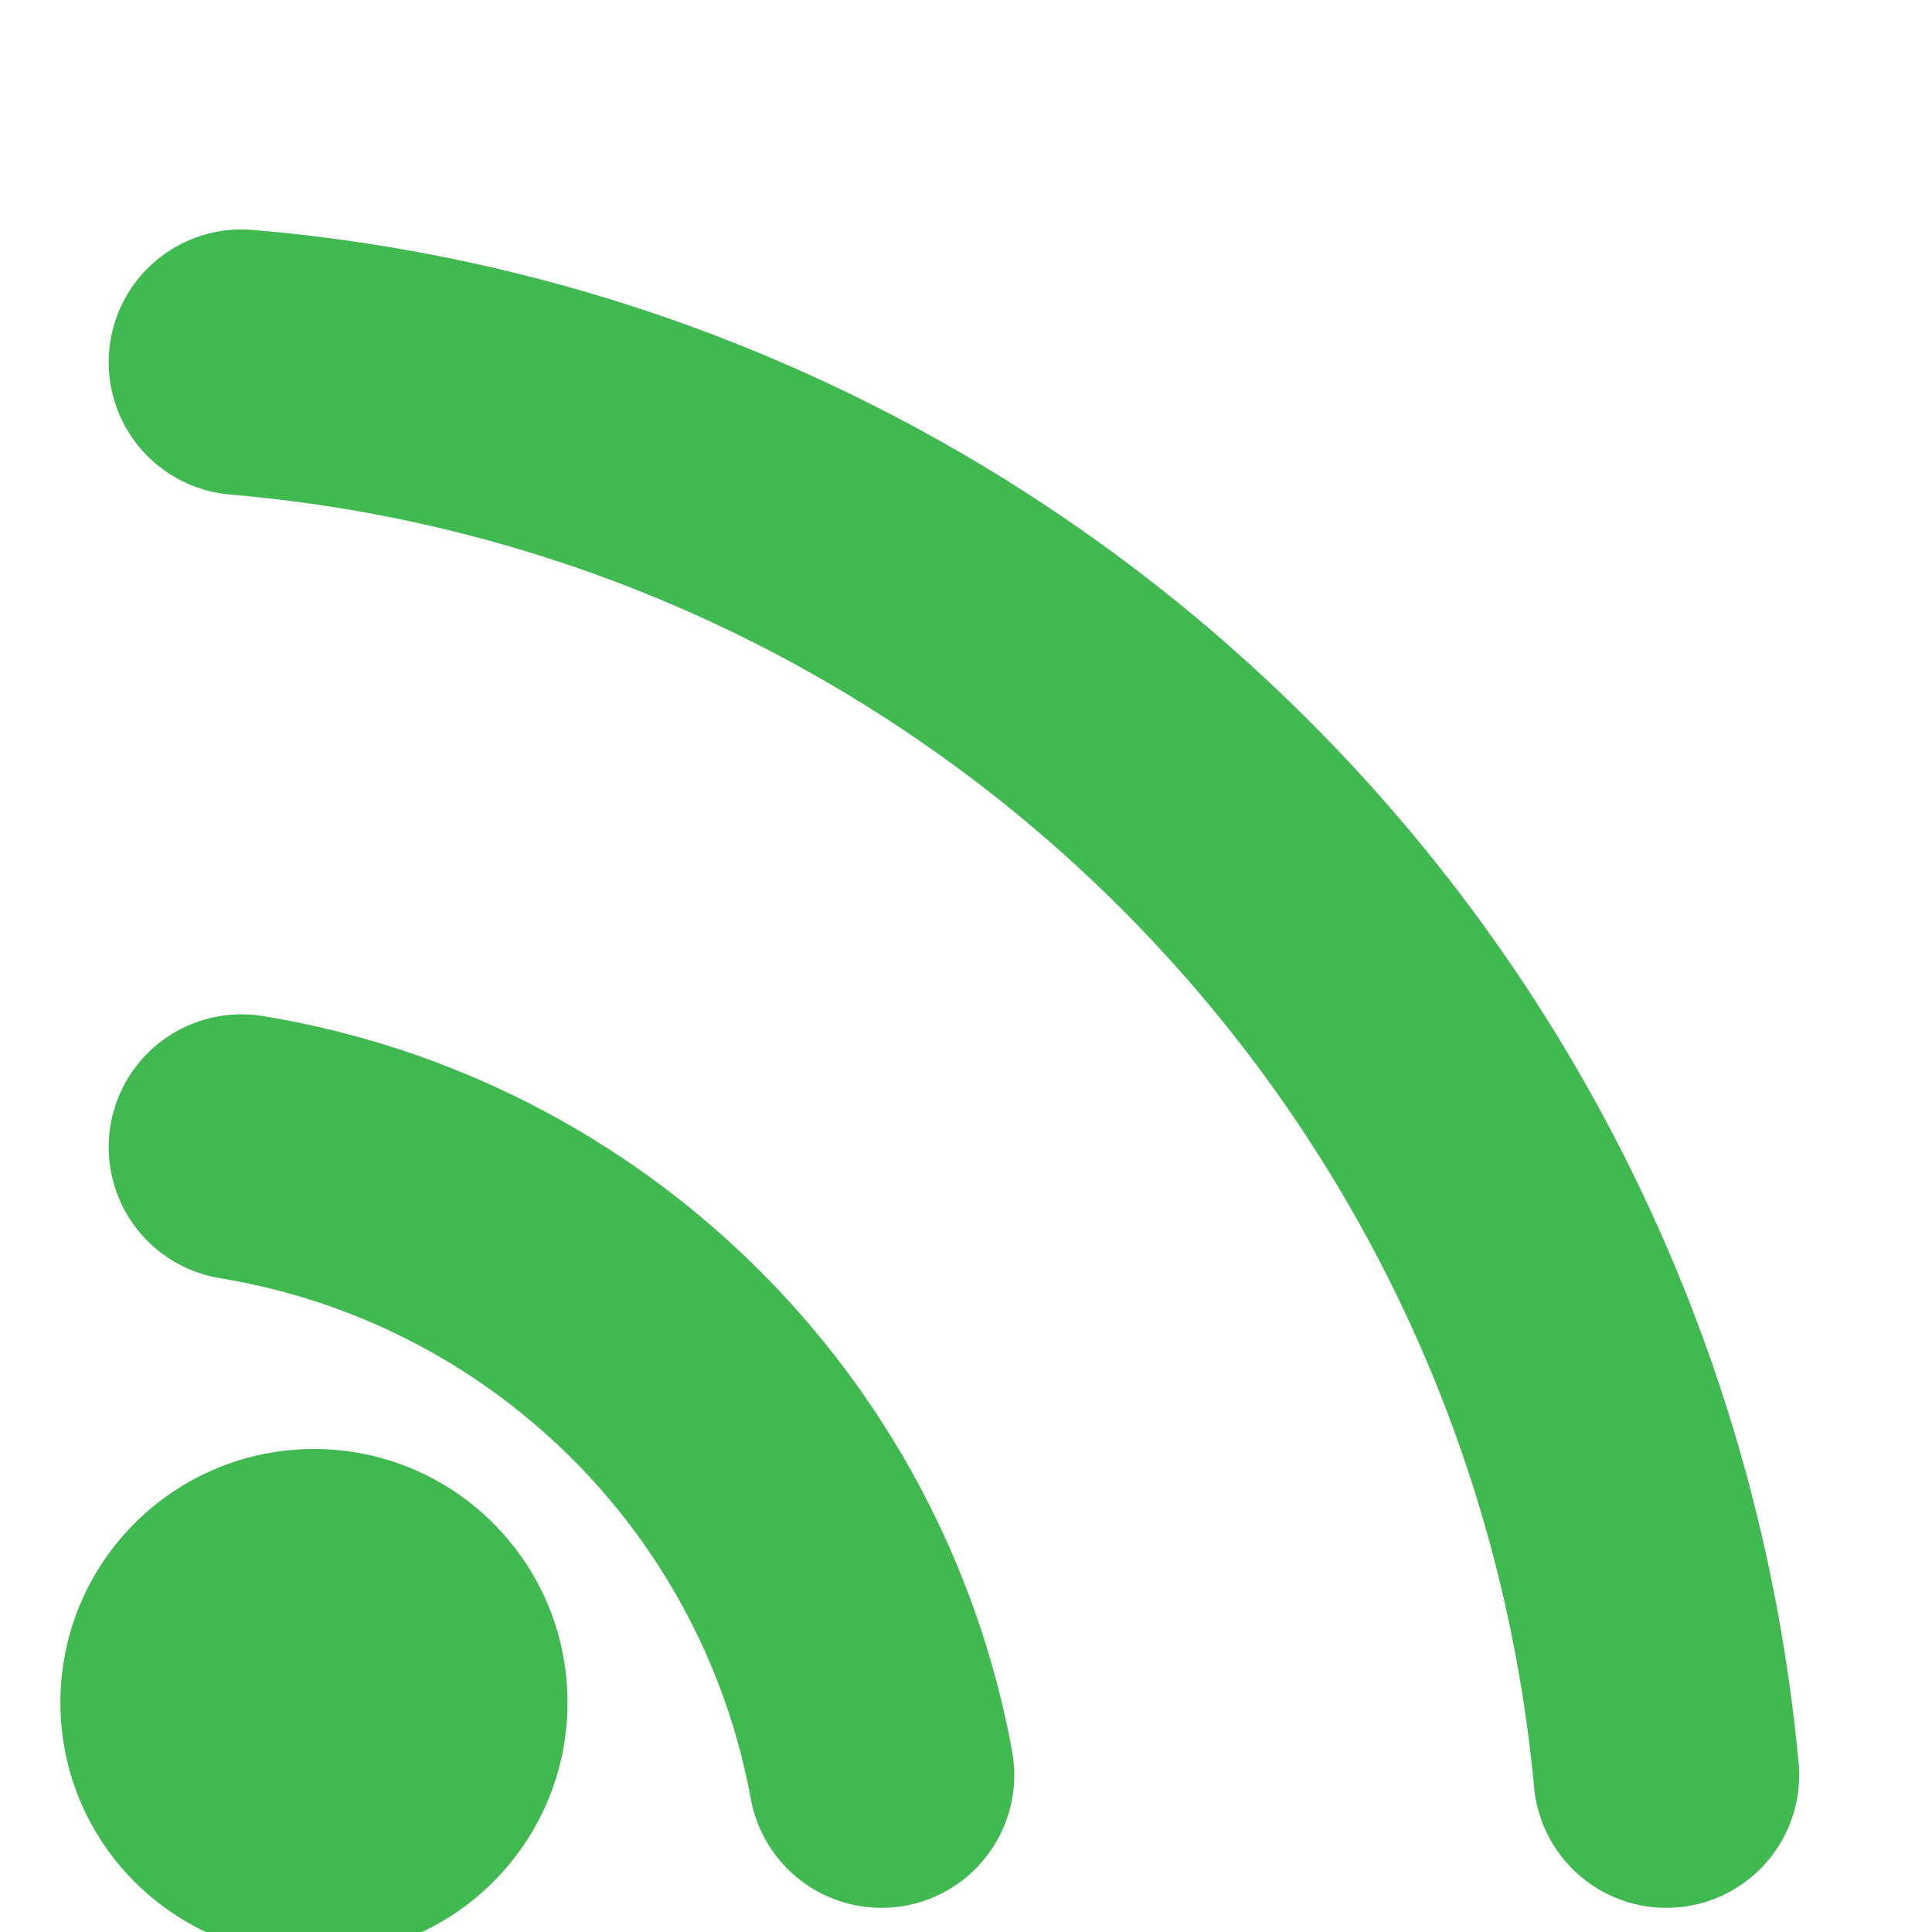
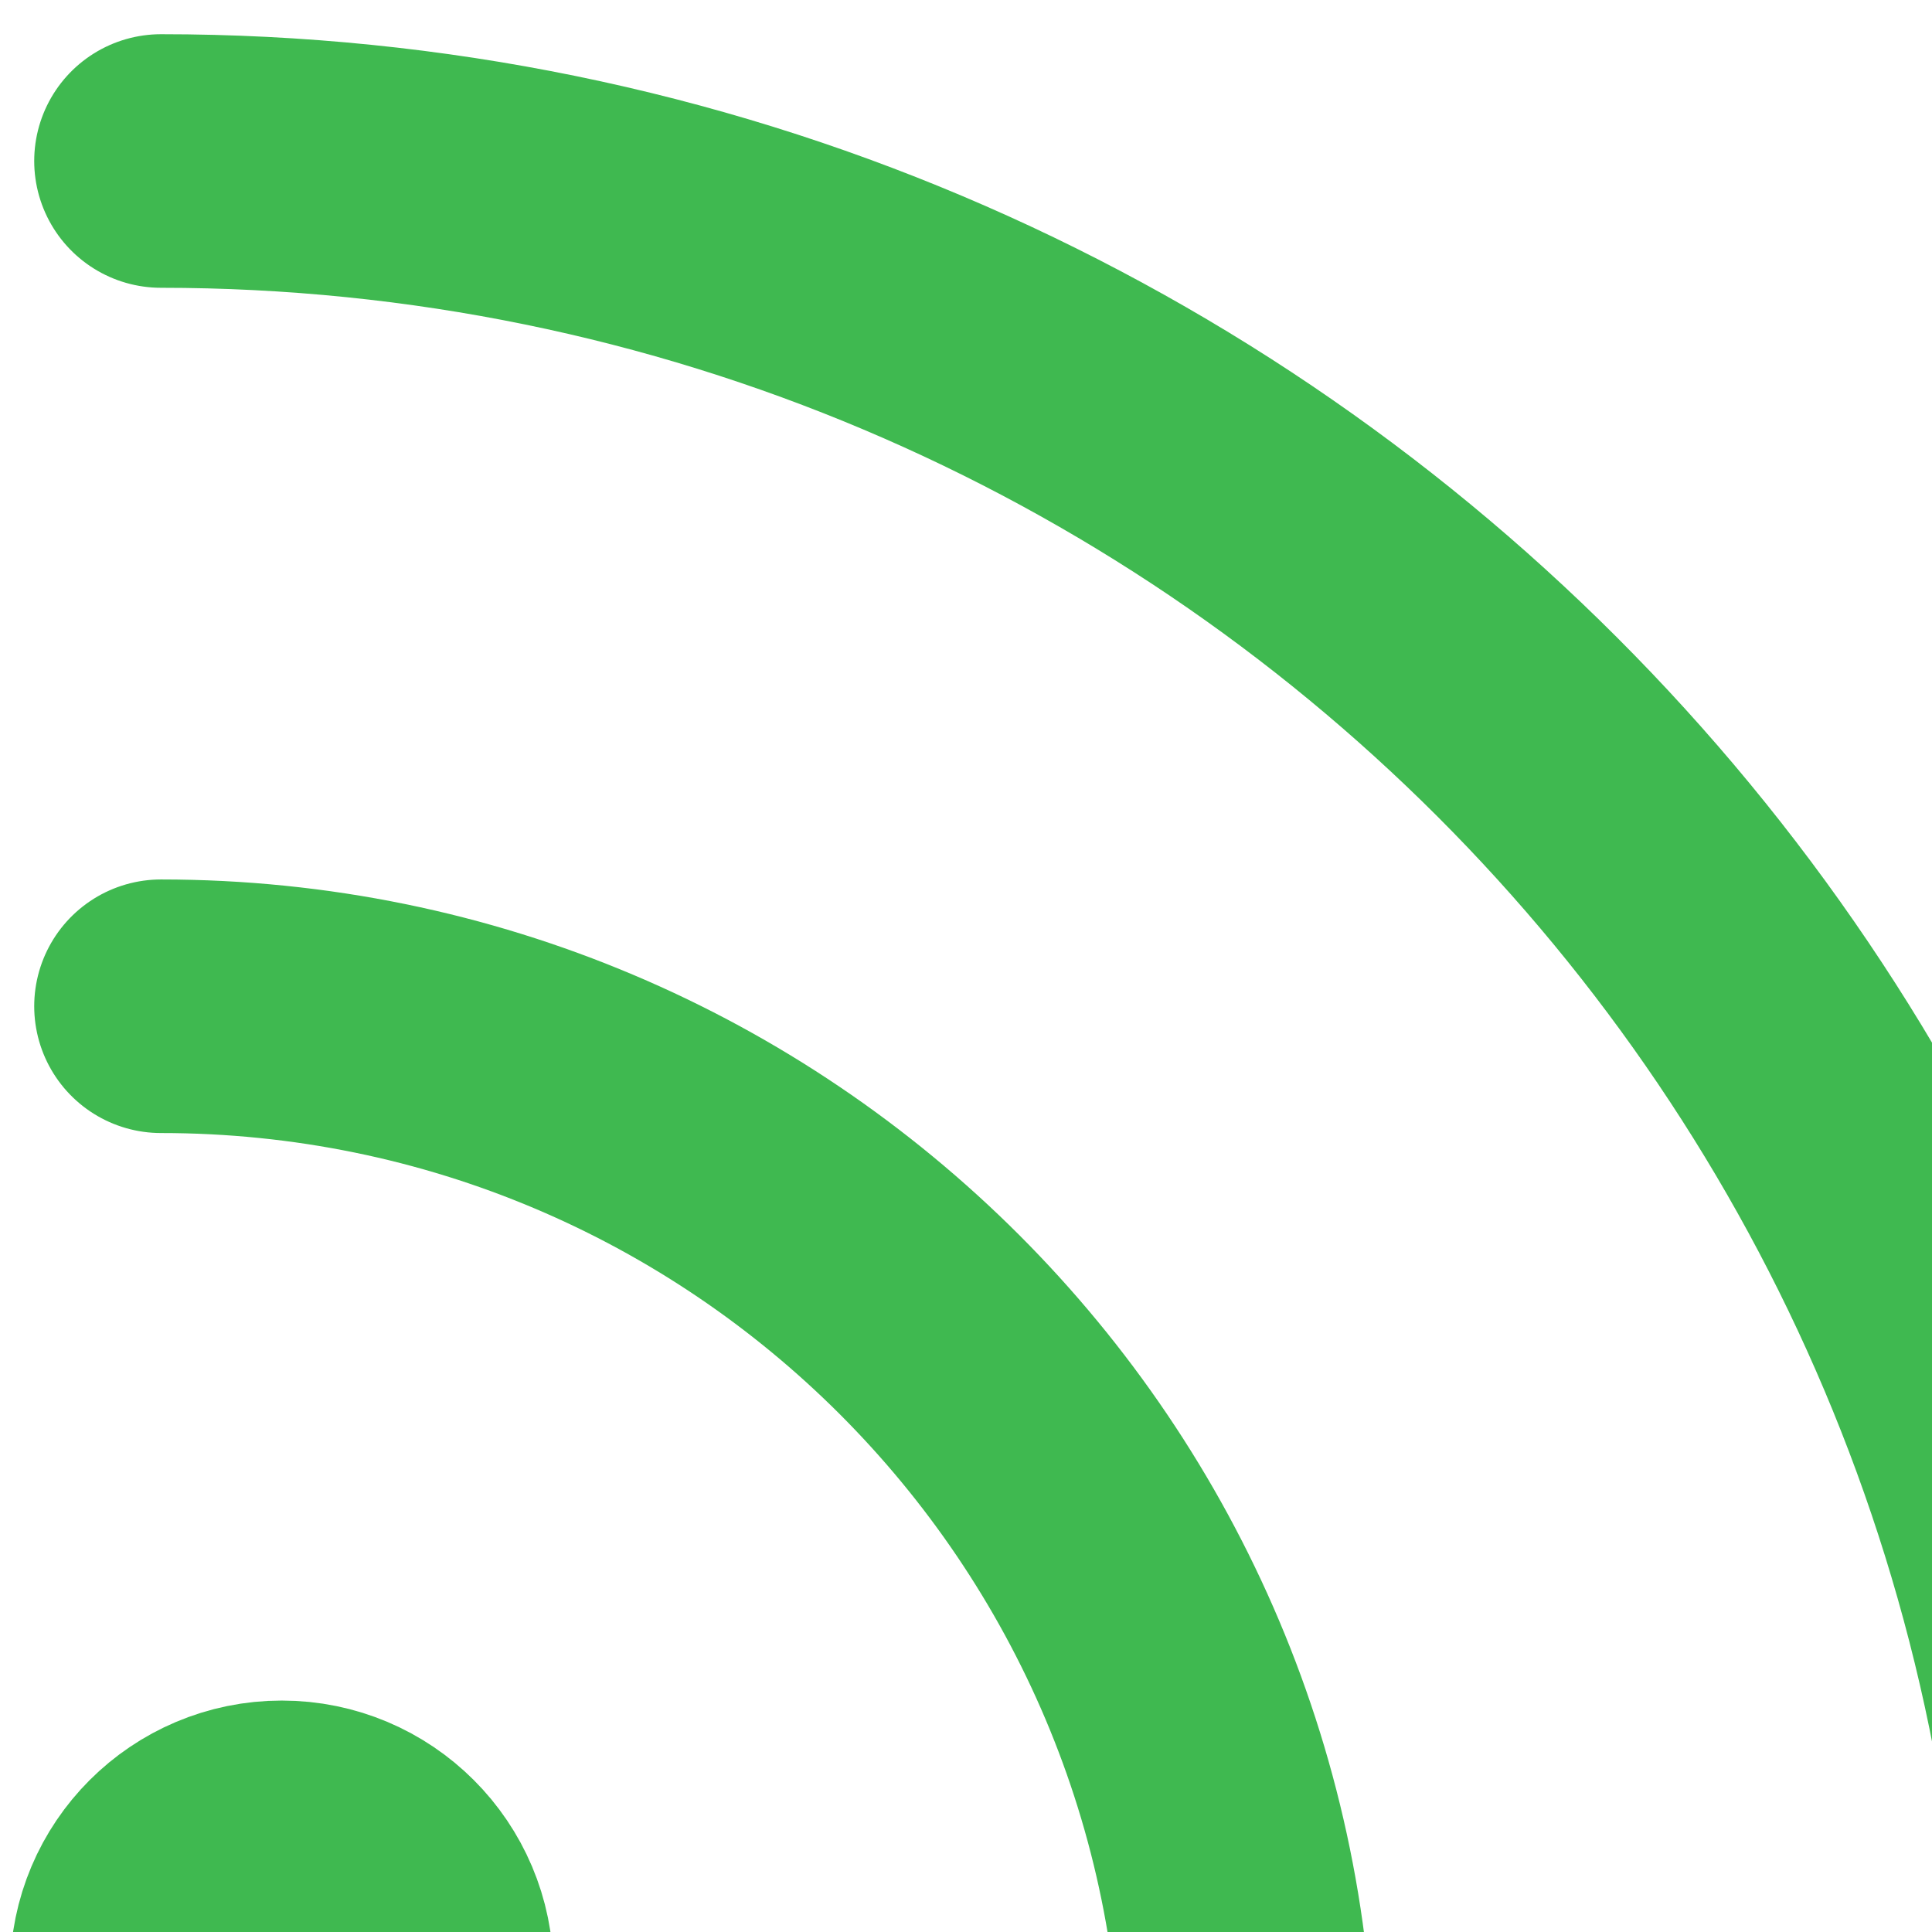
- <svg xmlns="http://www.w3.org/2000/svg" viewBox="0 0 32 32">
-   <g fill="none" stroke="#3fb950" stroke-width="4.4" stroke-linecap="round">
-     <path d="M14.6 29.4A12.9 12.9 0 0 0 4 19" />
-     <path d="M27.6 29.4A25.9 25.9 0 0 0 4 6" />
+ <svg xmlns="http://www.w3.org/2000/svg" viewBox="0 0 24 24">
+   <g transform="translate(-4 -4) scale(1.5)" fill="none" stroke="#3fb950" stroke-width="2.1" stroke-linecap="round">
+     <path d="M4 11a9 9 0 0 1 9 9" />
+     <path d="M4 4a16 16 0 0 1 16 16" />
+     <circle cx="5" cy="19" r="1.2" fill="#3fb950" />
  </g>
-   <circle cx="5.2" cy="28.2" r="4.2" fill="#3fb950" />
</svg>
